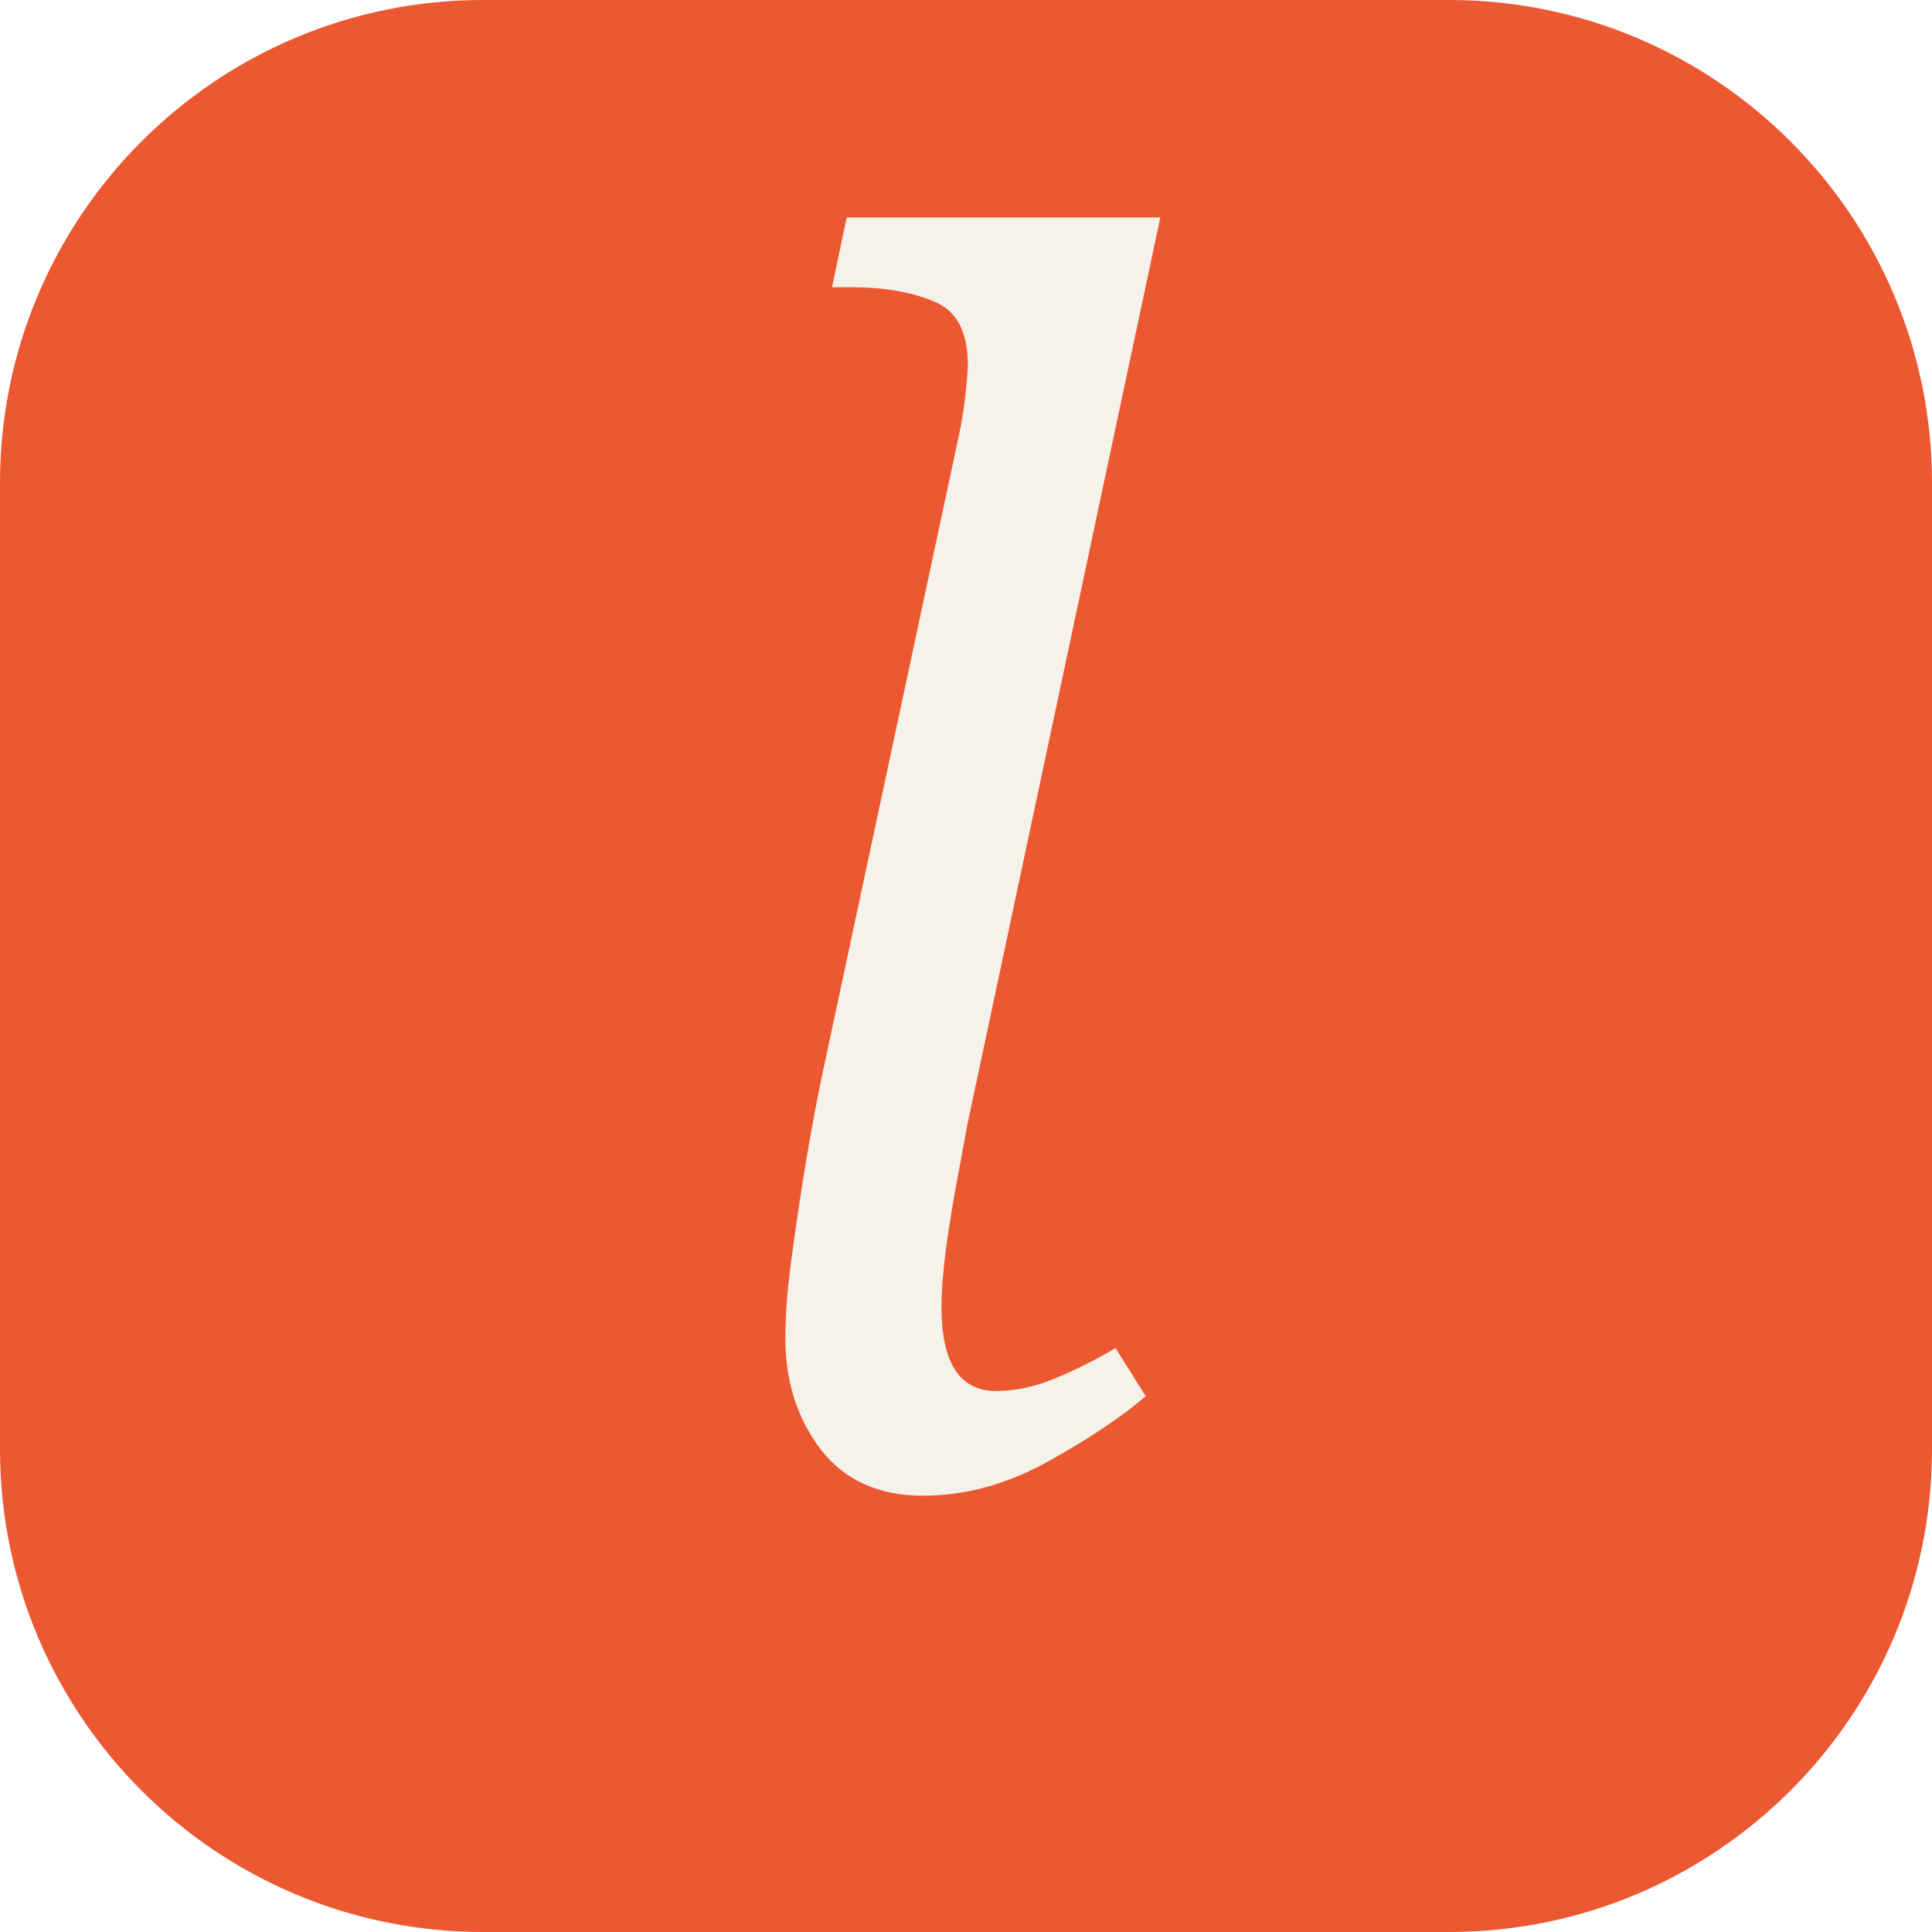
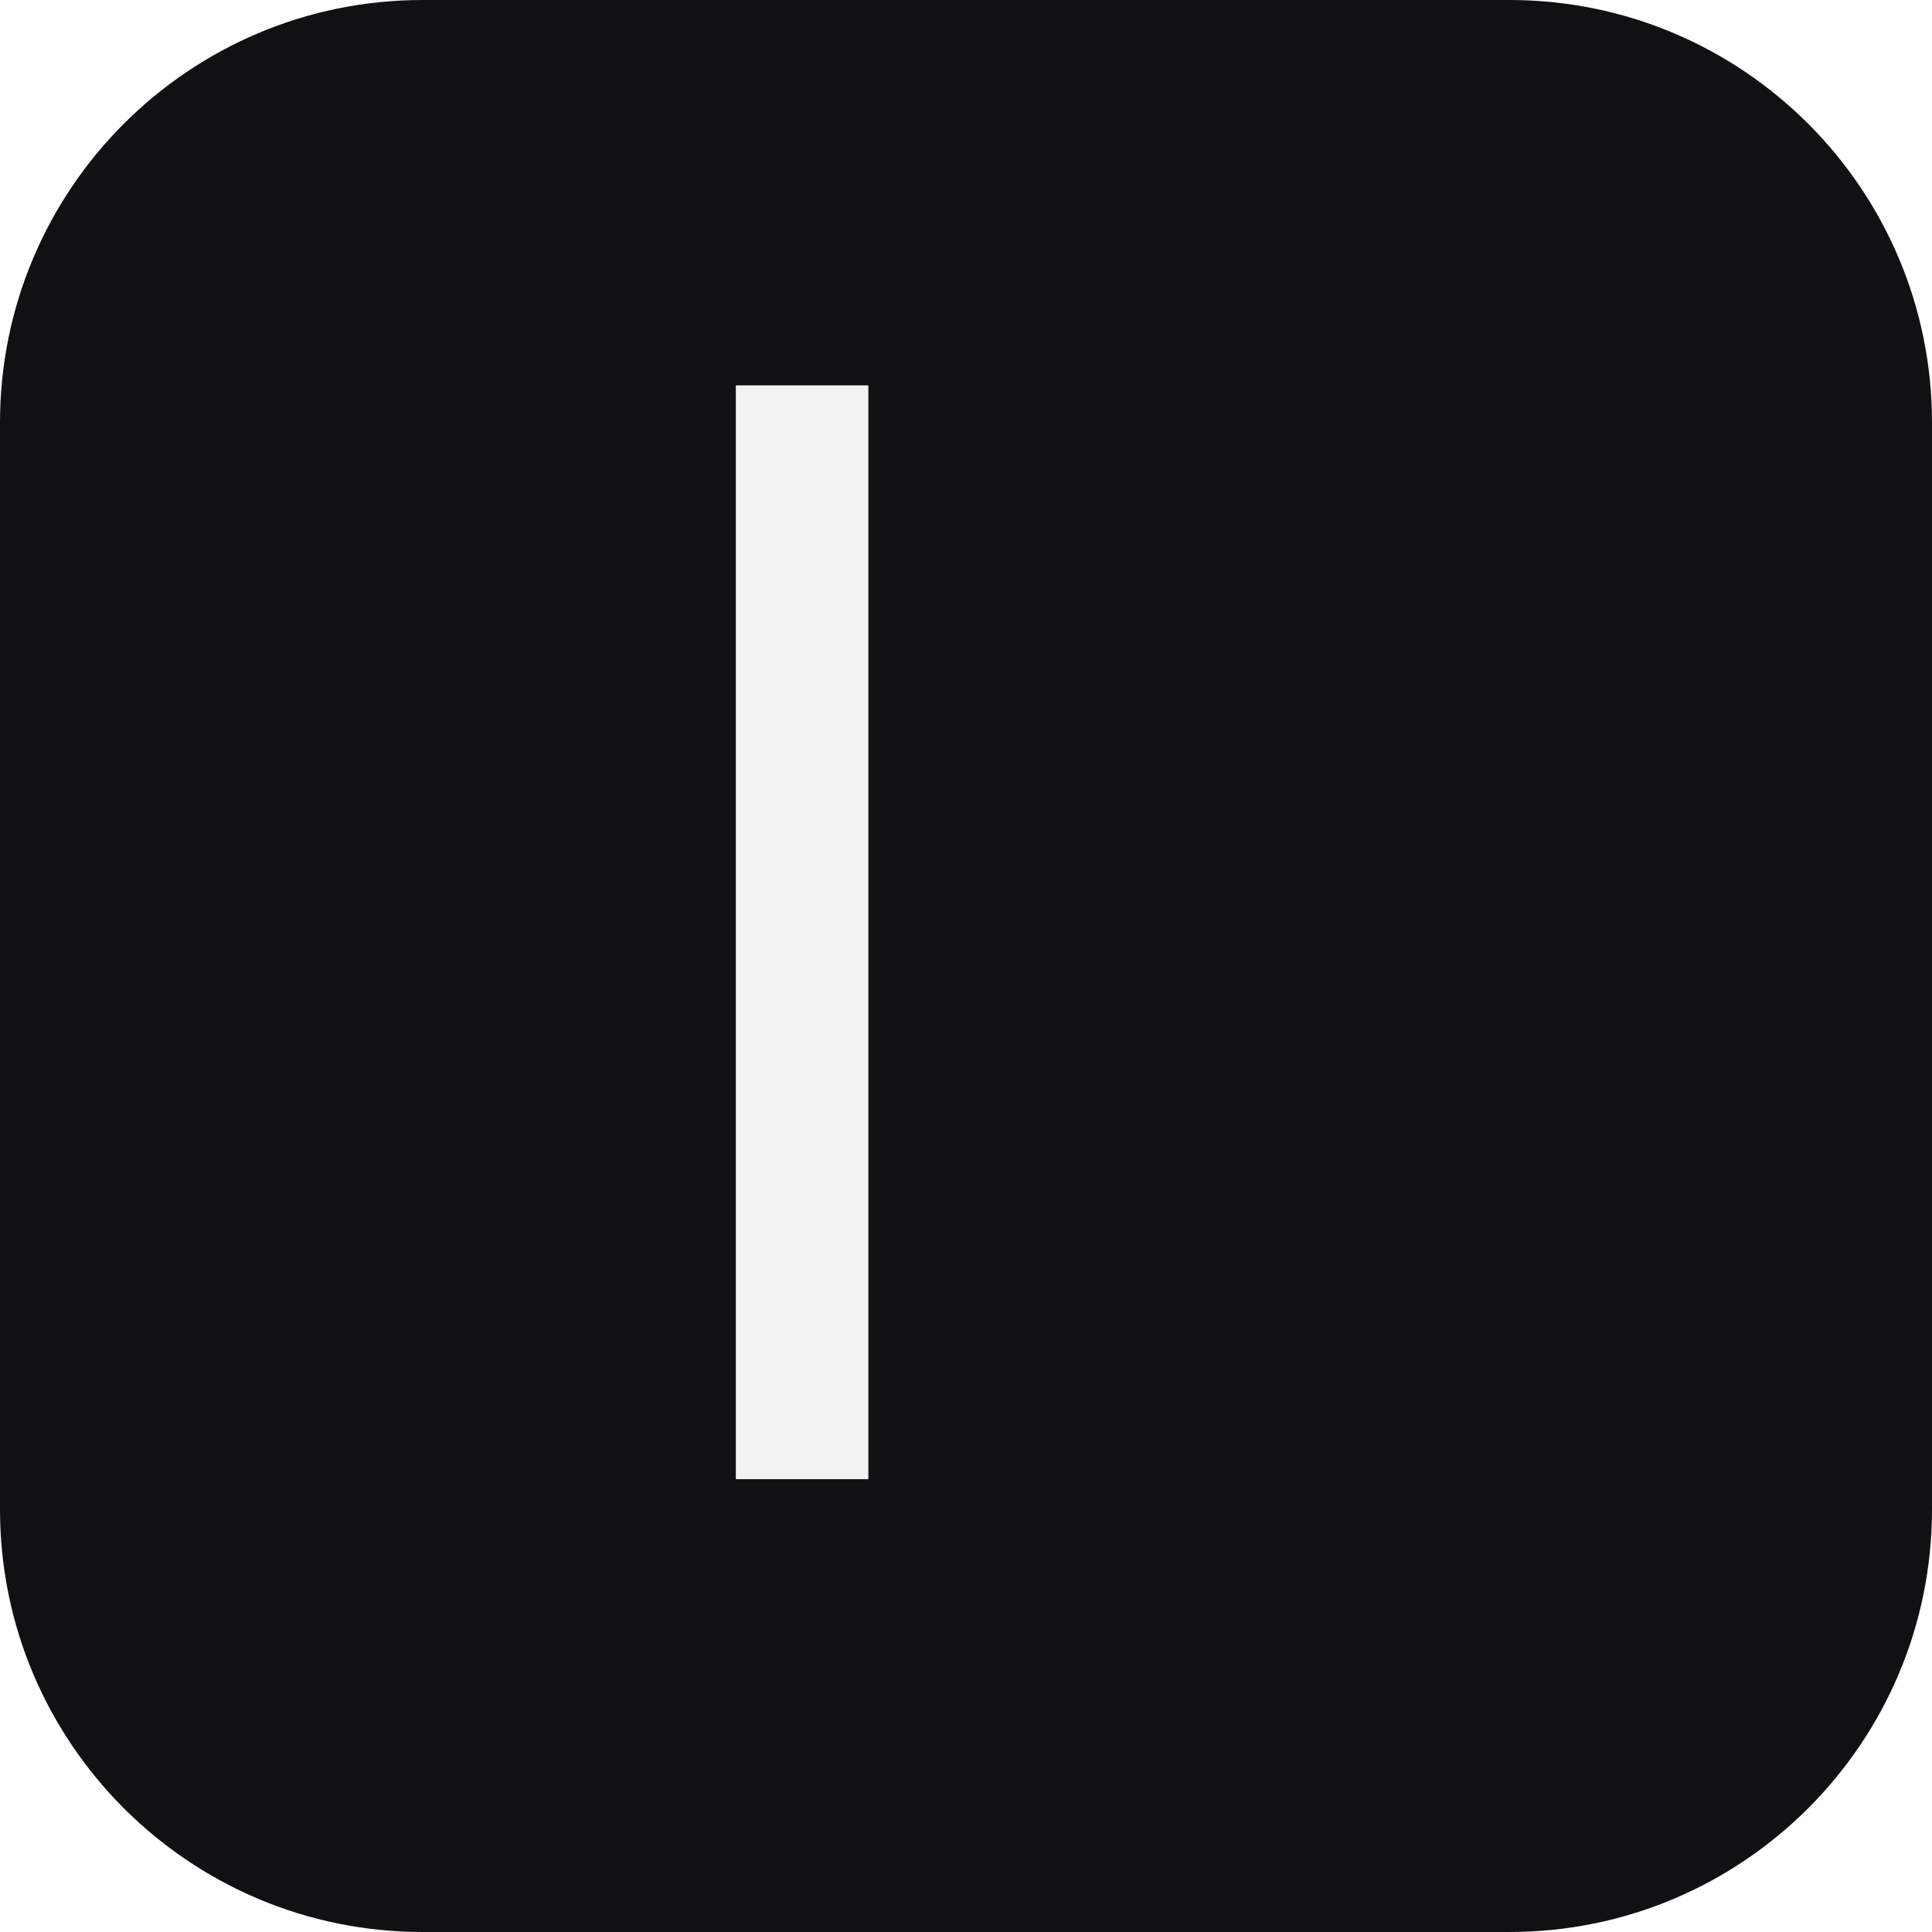
<svg xmlns="http://www.w3.org/2000/svg" viewBox="0 0 64 64">
-   <rect width="64" height="64" rx="16" fill="#ec5831" />
-   <text x="22" y="49" font-family="Georgia,serif" font-style="italic" font-size="55" fill="#f4f2e9">l</text>
+   <rect width="64" height="64" rx="14" fill="#111113" />
+   <text x="21" y="49" font-family="Arial,sans-serif" font-size="50" fill="#f2f2f2">l</text>
</svg>
